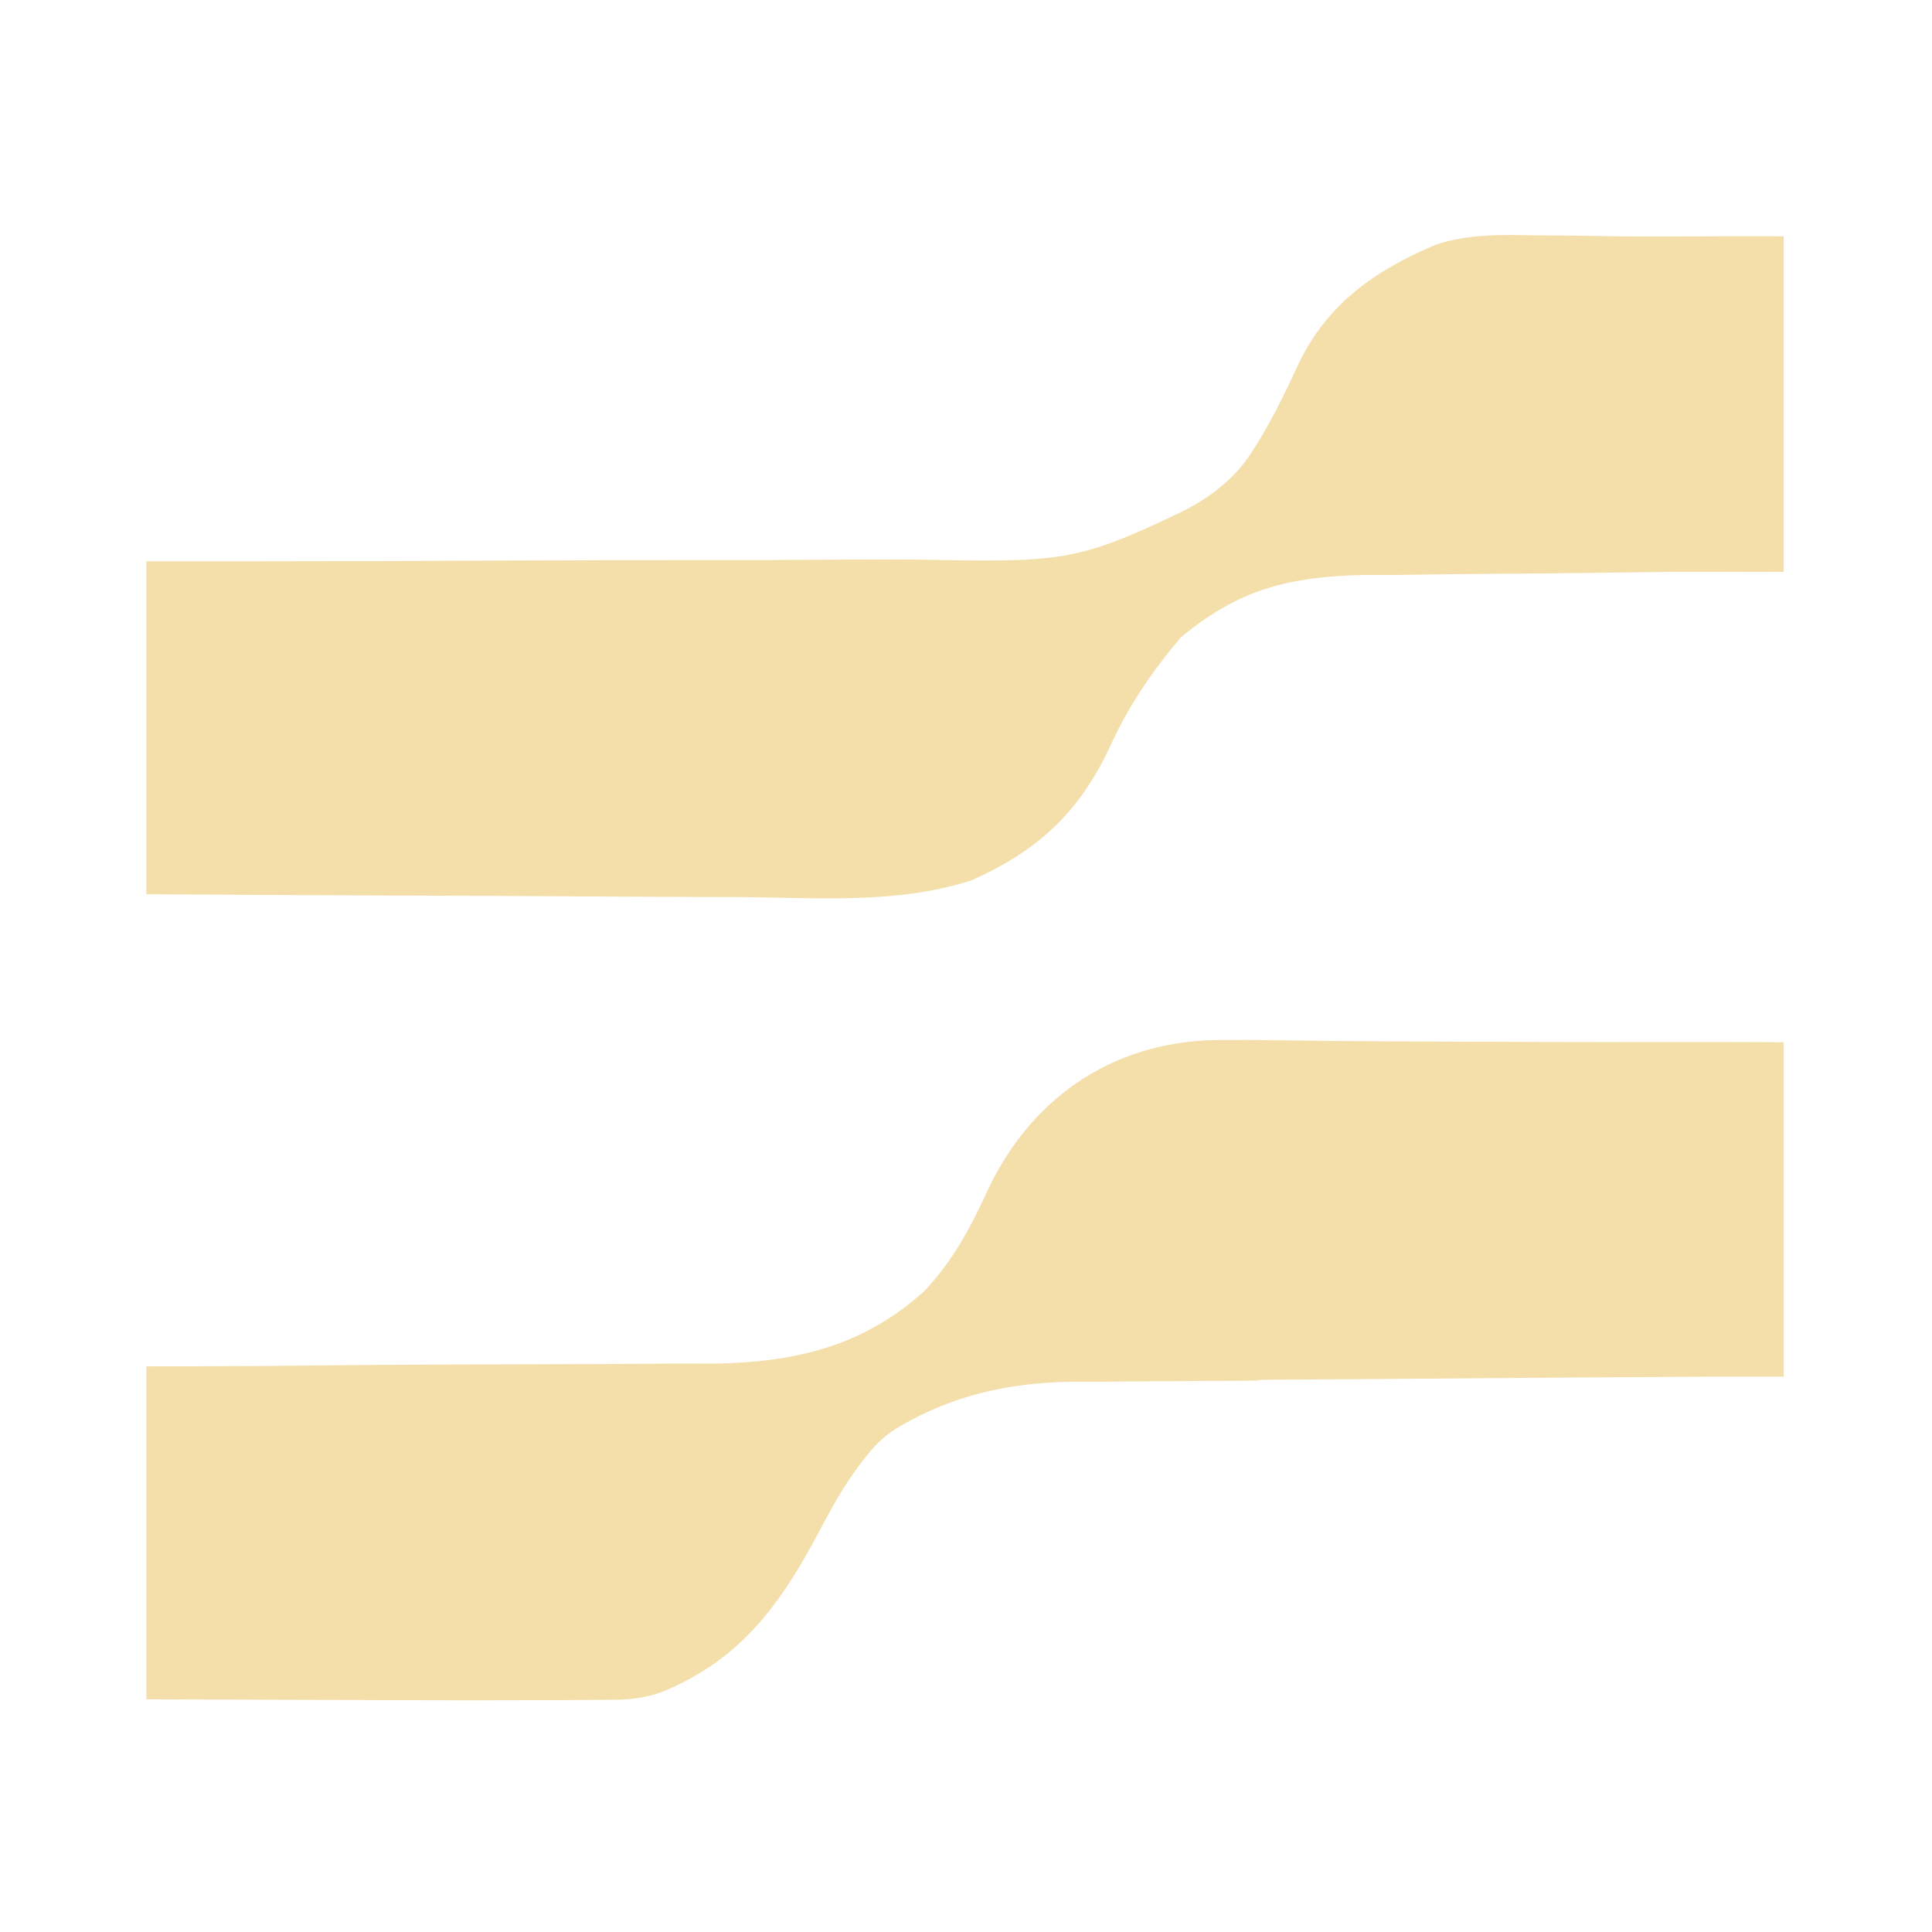
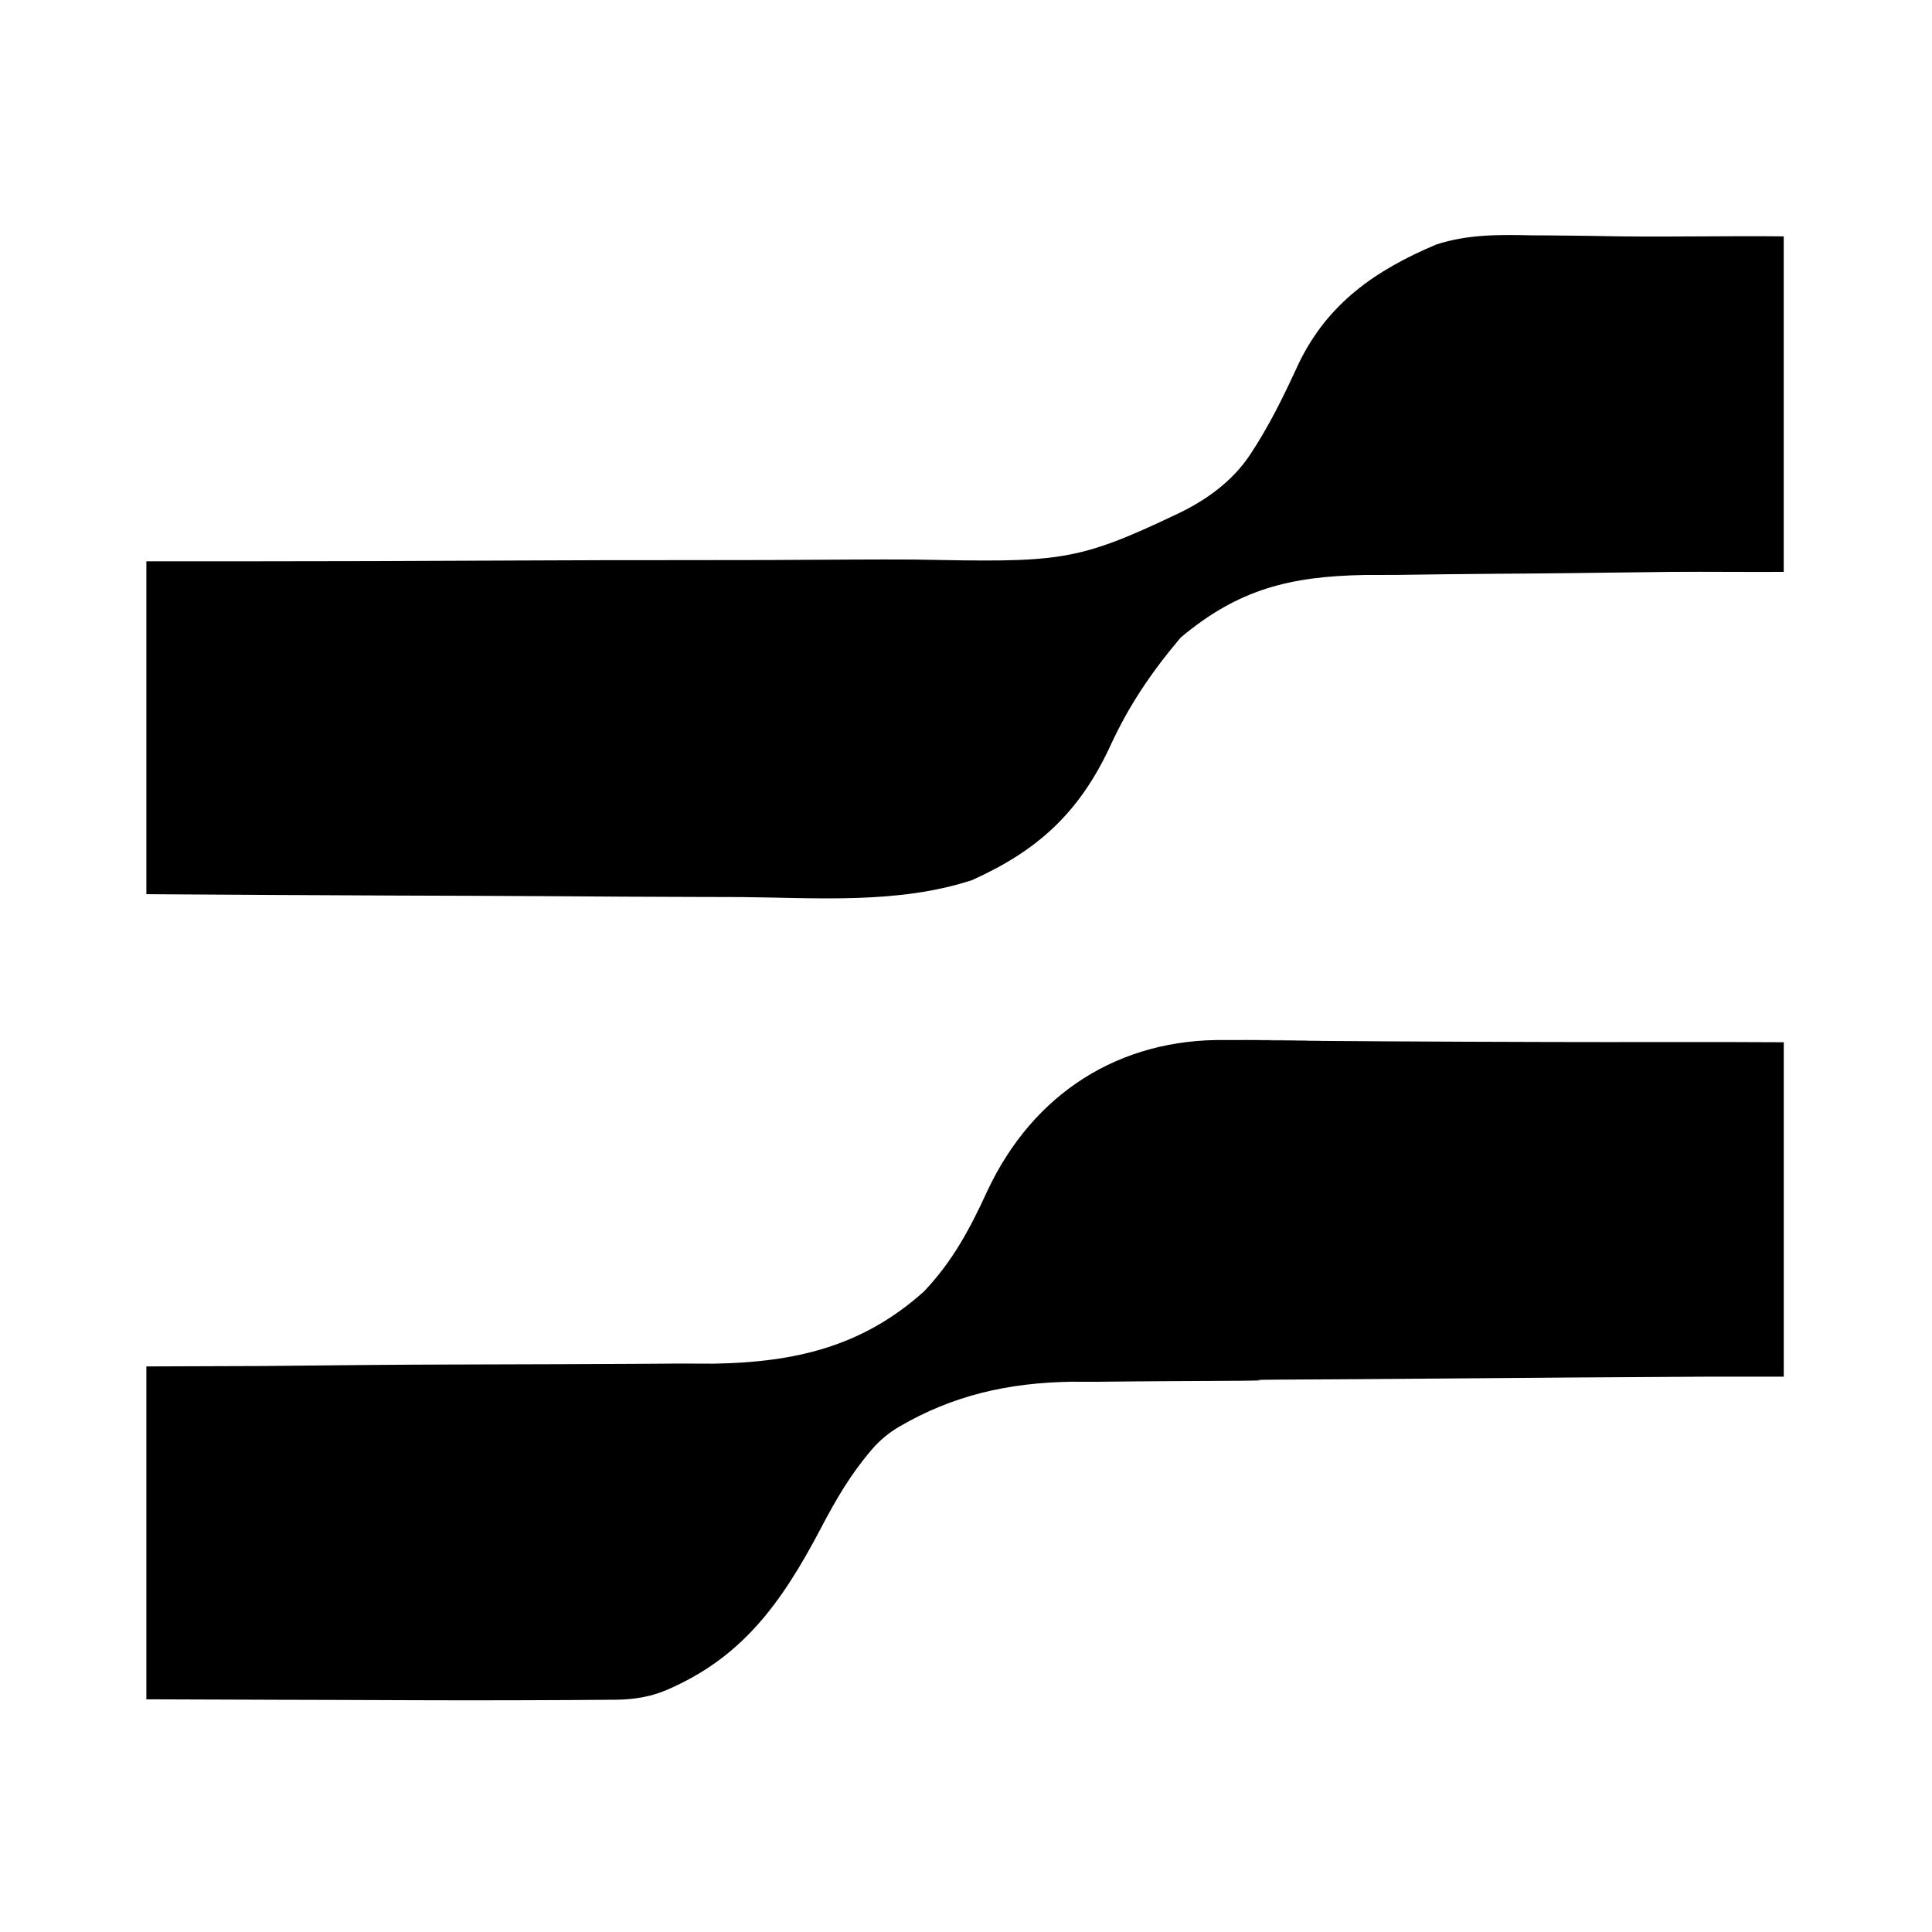
<svg xmlns="http://www.w3.org/2000/svg" width="66" height="66" viewBox="0 0 66 66" fill="none">
-   <path d="M41.876 35.529C42.252 35.528 42.252 35.528 42.636 35.528C43.46 35.529 44.283 35.536 45.107 35.544C45.68 35.546 42.337 35.548 42.91 35.549C44.415 35.553 45.919 35.562 47.424 35.574C49.231 35.586 51.039 35.59 52.846 35.596C55.589 35.606 58.194 35.587 60.936 35.605C60.936 39.357 60.936 43.162 60.936 47.029C60.021 47.033 59.243 47.024 58.301 47.029C55.273 47.045 52.245 47.068 49.217 47.093C47.382 47.108 45.547 47.121 43.712 47.13C41.94 47.139 44.084 47.152 42.312 47.169C41.637 47.174 40.962 47.178 40.287 47.18C39.339 47.184 38.391 47.193 37.443 47.204C37.166 47.203 36.89 47.203 36.605 47.202C34.436 47.237 32.55 47.667 30.716 48.739C30.364 48.945 30.048 49.208 29.783 49.518C29.062 50.36 28.573 51.195 28.031 52.229C26.676 54.803 25.327 56.641 22.762 57.737C22.222 57.968 21.636 58.059 21.049 58.065C19.29 58.083 15.876 58.089 15.072 58.084C14.784 58.083 14.497 58.083 14.201 58.082C13.283 58.08 12.364 58.076 11.446 58.072C10.824 58.07 10.201 58.069 9.579 58.067C8.053 58.064 6.527 58.057 5 58.051C5 54.298 5 50.546 5 46.679C6.966 46.672 6.966 46.672 8.972 46.665C10.249 46.655 11.526 46.642 12.803 46.628C13.686 46.621 14.57 46.616 15.454 46.614C16.728 46.611 21.919 46.597 23.193 46.581C23.781 46.583 23.781 46.583 24.38 46.585C27.148 46.537 29.449 46.014 31.56 44.122C32.553 43.079 33.143 41.962 33.741 40.659C35.303 37.351 38.234 35.472 41.876 35.529Z" fill="#F4DEA9" />
-   <path d="M52.362 8.04C52.576 8.041 52.79 8.042 53.011 8.043C53.8 8.048 54.589 8.062 55.377 8.075C57.147 8.096 59.113 8.054 60.935 8.075C60.935 11.828 60.935 15.669 60.935 19.536C59.738 19.544 58.343 19.527 57.109 19.536C55.943 19.549 54.778 19.564 53.613 19.579C52.805 19.588 51.998 19.596 51.191 19.6C50.027 19.608 48.864 19.623 47.701 19.64C47.163 19.641 47.163 19.641 46.614 19.642C44.086 19.691 42.319 20.114 40.333 21.78C39.319 22.984 38.551 24.114 37.897 25.551C36.845 27.782 35.435 29.067 33.197 30.07C30.664 30.891 27.938 30.669 25.306 30.645C24.719 30.643 24.133 30.641 23.546 30.64C22.01 30.637 20.474 30.627 18.938 30.616C17.091 30.604 15.243 30.599 13.396 30.593C10.597 30.583 7.799 30.564 5 30.547C5 26.794 5 23.041 5 19.175C5.97 19.176 6.94 19.176 7.939 19.176C11.155 19.176 14.371 19.165 17.587 19.148C19.535 19.139 21.484 19.133 23.432 19.135C25.315 19.137 27.198 19.13 29.08 19.116C29.796 19.112 30.512 19.111 31.228 19.115C36.185 19.208 36.734 19.218 40.247 17.543C41.216 17.081 42.105 16.435 42.699 15.542C43.348 14.567 43.853 13.533 44.363 12.423C45.354 10.363 46.992 9.226 49.065 8.353C50.152 7.999 51.233 8.015 52.362 8.04Z" fill="#F4DEA9" />
+   <path d="M41.876 35.529C42.252 35.528 42.252 35.528 42.636 35.528C43.46 35.529 44.283 35.536 45.107 35.544C45.68 35.546 42.337 35.548 42.91 35.549C44.415 35.553 45.919 35.562 47.424 35.574C49.231 35.586 51.039 35.59 52.846 35.596C55.589 35.606 58.194 35.587 60.936 35.605C60.936 39.357 60.936 43.162 60.936 47.029C60.021 47.033 59.243 47.024 58.301 47.029C55.273 47.045 52.245 47.068 49.217 47.093C47.382 47.108 45.547 47.121 43.712 47.13C41.94 47.139 44.084 47.152 42.312 47.169C41.637 47.174 40.962 47.178 40.287 47.18C39.339 47.184 38.391 47.193 37.443 47.204C37.166 47.203 36.89 47.203 36.605 47.202C34.436 47.237 32.55 47.667 30.716 48.739C30.364 48.945 30.048 49.208 29.783 49.518C29.062 50.36 28.573 51.195 28.031 52.229C26.676 54.803 25.327 56.641 22.762 57.737C22.222 57.968 21.636 58.059 21.049 58.065C19.29 58.083 15.876 58.089 15.072 58.084C14.784 58.083 14.497 58.083 14.201 58.082C13.283 58.08 12.364 58.076 11.446 58.072C10.824 58.07 10.201 58.069 9.579 58.067C8.053 58.064 6.527 58.057 5 58.051C5 54.298 5 50.546 5 46.679C6.966 46.672 6.966 46.672 8.972 46.665C10.249 46.655 11.526 46.642 12.803 46.628C13.686 46.621 14.57 46.616 15.454 46.614C16.728 46.611 21.919 46.597 23.193 46.581C23.781 46.583 23.781 46.583 24.38 46.585C27.148 46.537 29.449 46.014 31.56 44.122C32.553 43.079 33.143 41.962 33.741 40.659C35.303 37.351 38.234 35.472 41.876 35.529Z" fill="#000" />
+   <path d="M52.362 8.04C52.576 8.041 52.79 8.042 53.011 8.043C53.8 8.048 54.589 8.062 55.377 8.075C57.147 8.096 59.113 8.054 60.935 8.075C60.935 11.828 60.935 15.669 60.935 19.536C59.738 19.544 58.343 19.527 57.109 19.536C55.943 19.549 54.778 19.564 53.613 19.579C52.805 19.588 51.998 19.596 51.191 19.6C50.027 19.608 48.864 19.623 47.701 19.64C47.163 19.641 47.163 19.641 46.614 19.642C44.086 19.691 42.319 20.114 40.333 21.78C39.319 22.984 38.551 24.114 37.897 25.551C36.845 27.782 35.435 29.067 33.197 30.07C30.664 30.891 27.938 30.669 25.306 30.645C24.719 30.643 24.133 30.641 23.546 30.64C22.01 30.637 20.474 30.627 18.938 30.616C17.091 30.604 15.243 30.599 13.396 30.593C10.597 30.583 7.799 30.564 5 30.547C5 26.794 5 23.041 5 19.175C5.97 19.176 6.94 19.176 7.939 19.176C11.155 19.176 14.371 19.165 17.587 19.148C19.535 19.139 21.484 19.133 23.432 19.135C25.315 19.137 27.198 19.13 29.08 19.116C29.796 19.112 30.512 19.111 31.228 19.115C36.185 19.208 36.734 19.218 40.247 17.543C41.216 17.081 42.105 16.435 42.699 15.542C43.348 14.567 43.853 13.533 44.363 12.423C45.354 10.363 46.992 9.226 49.065 8.353C50.152 7.999 51.233 8.015 52.362 8.04Z" fill="#000" />
</svg>
